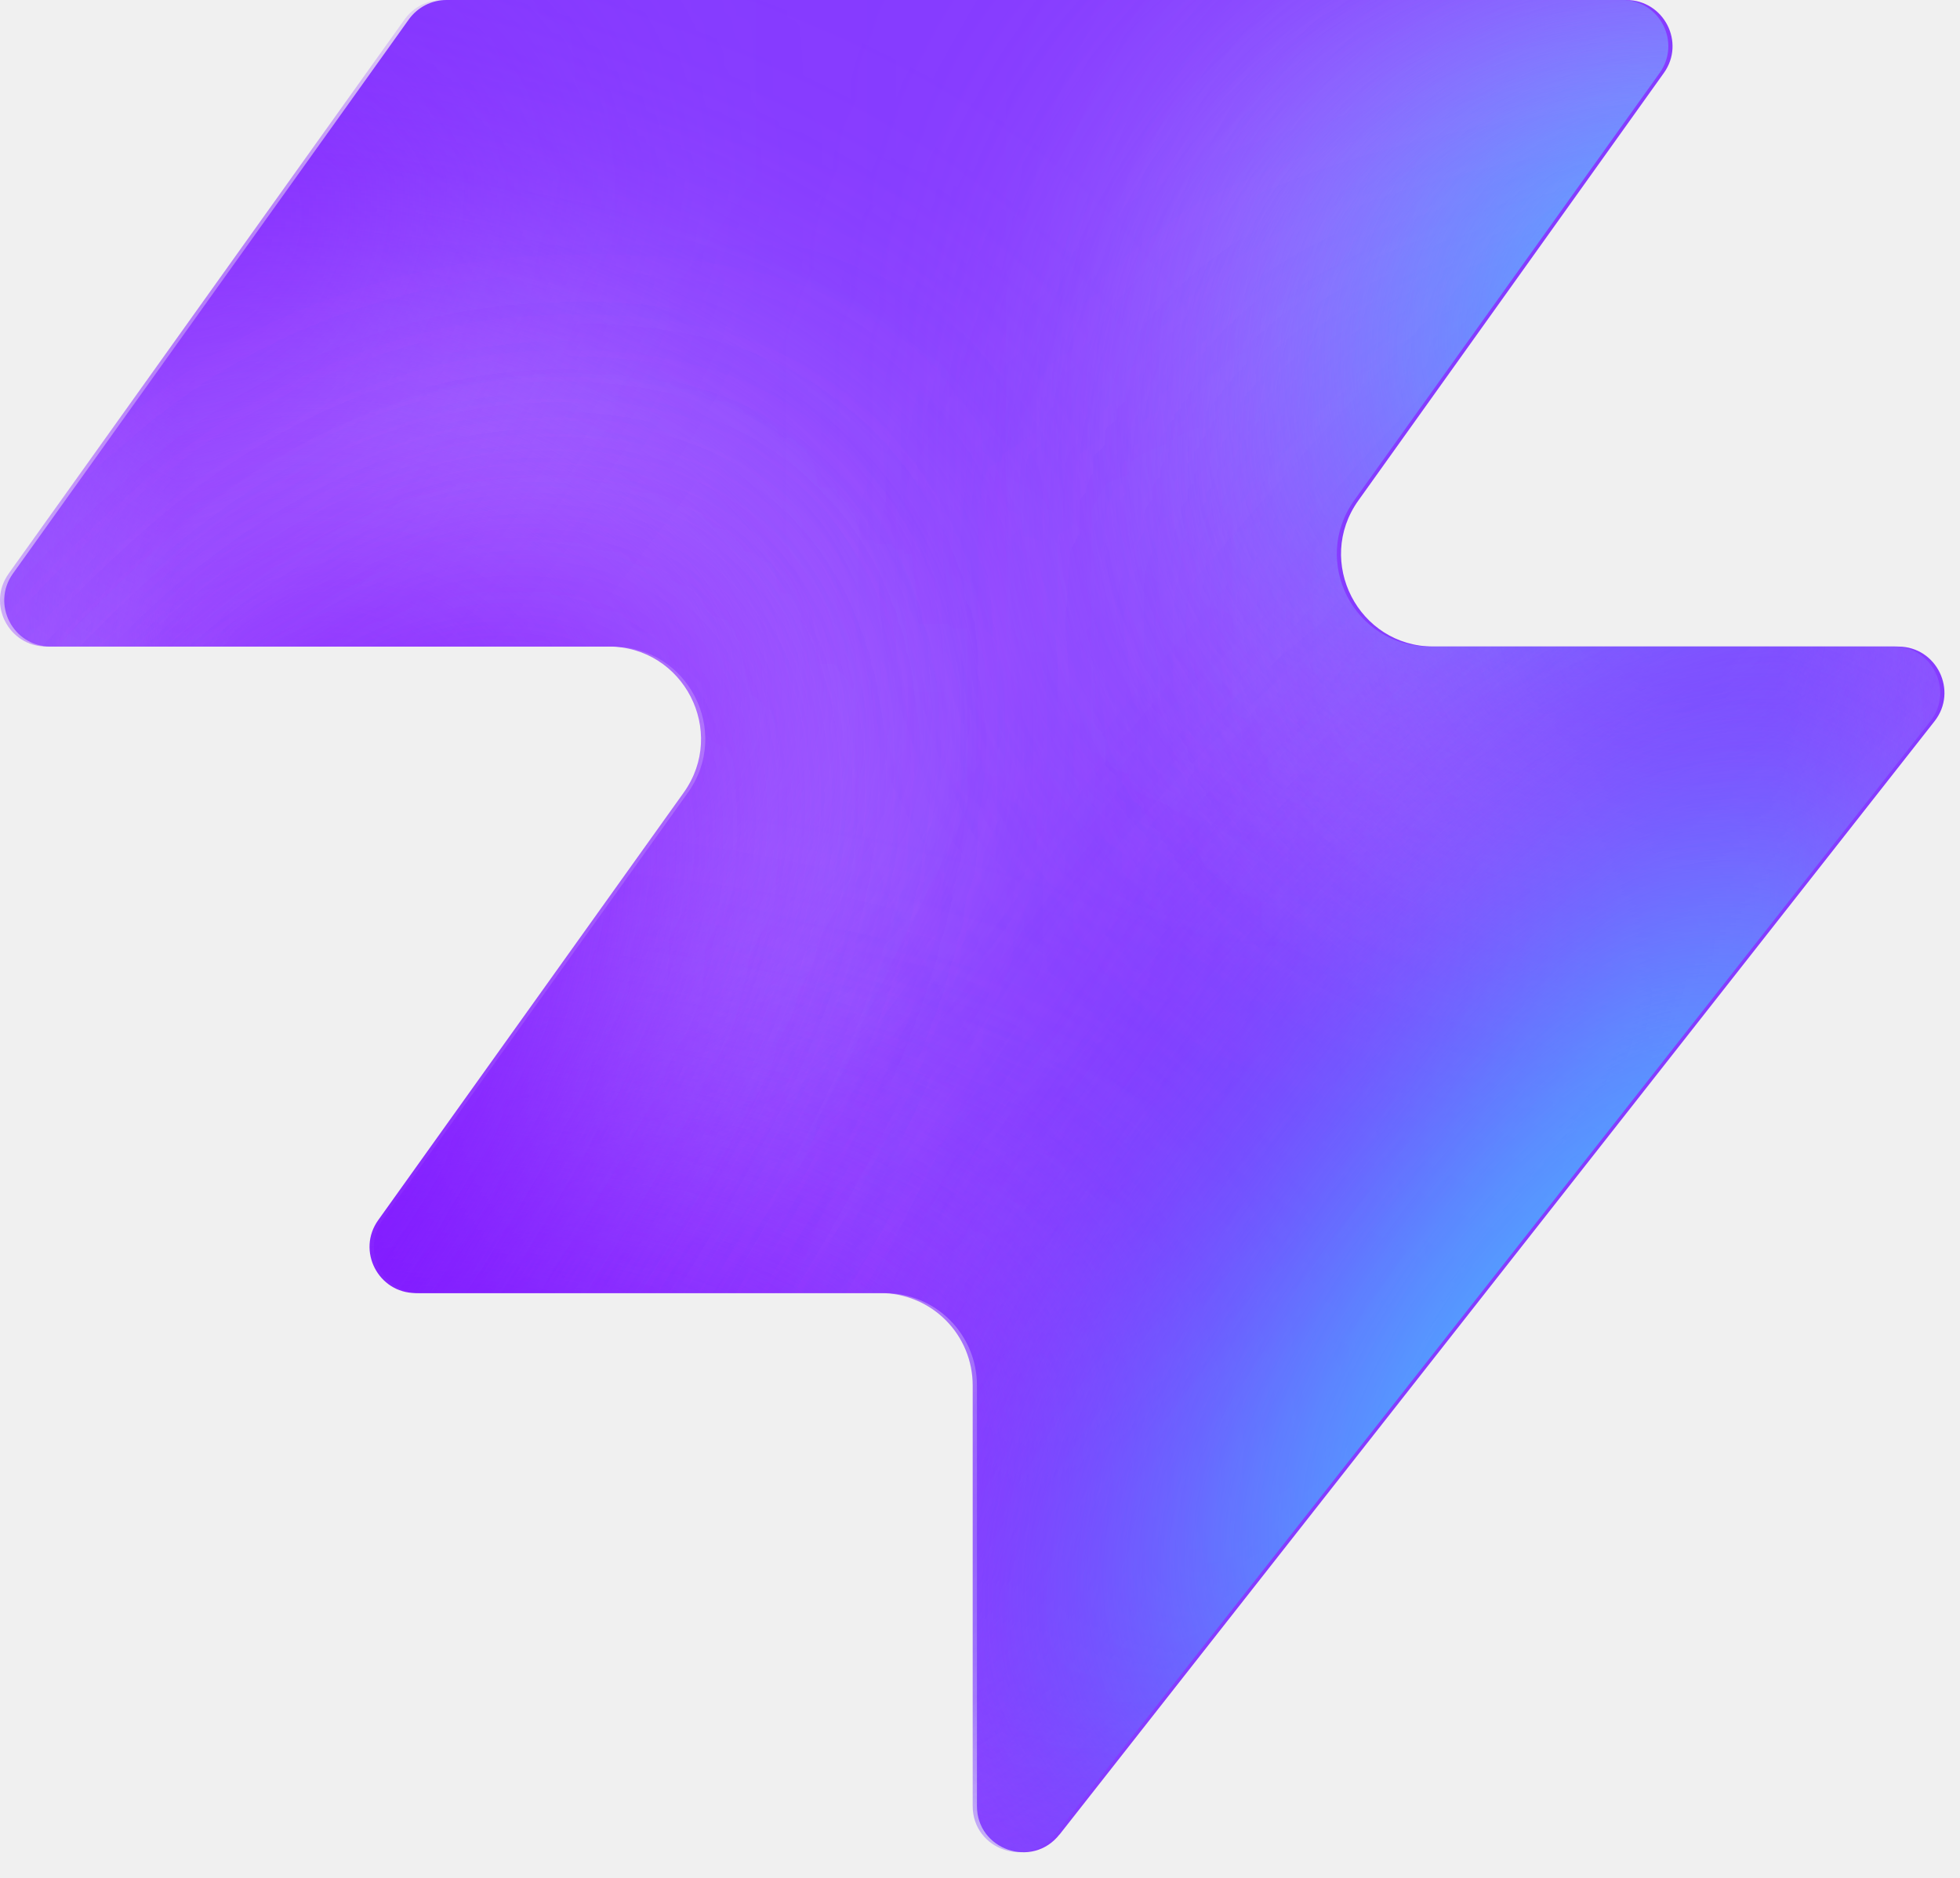
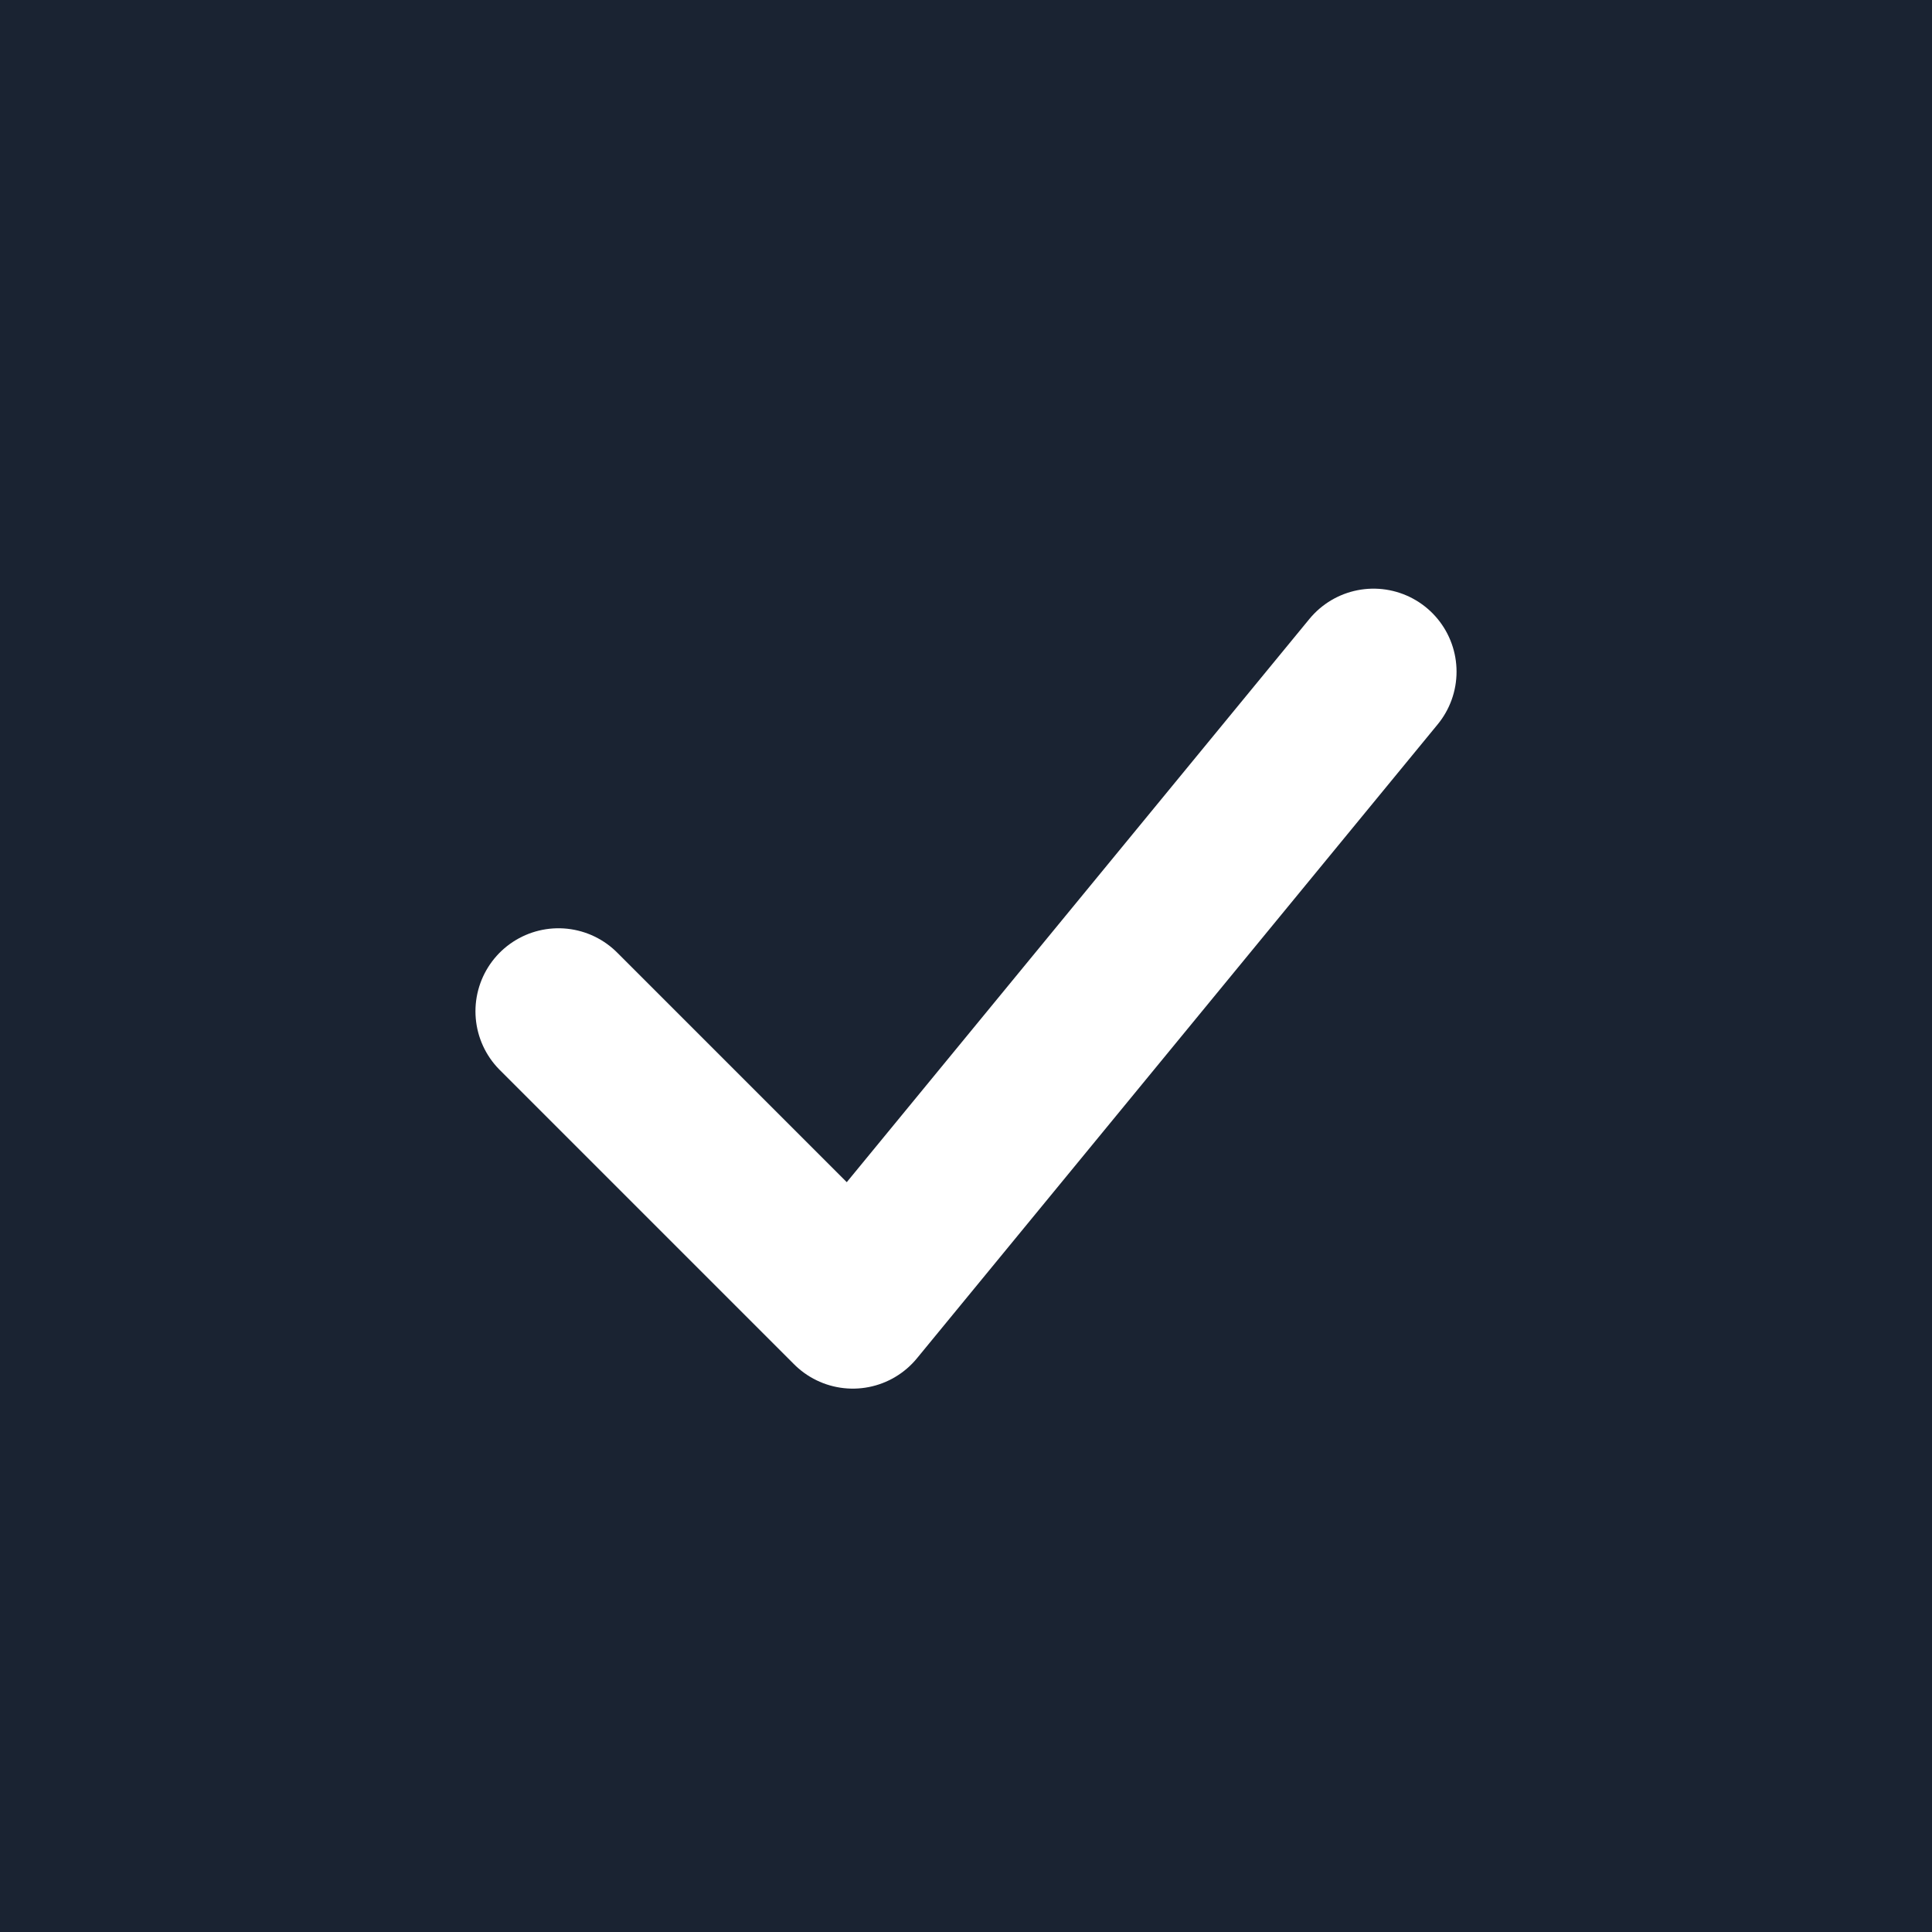
- <svg xmlns="http://www.w3.org/2000/svg" width="48" height="46" fill="none" viewBox="0 0 48 46">
-   <path fill="#863bff" d="M25.946 44.938c-.664.845-2.021.375-2.021-.698V33.937a2.26 2.26 0 0 0-2.262-2.262H10.287c-.92 0-1.456-1.04-.92-1.788l7.48-10.471c1.07-1.497 0-3.578-1.842-3.578H1.237c-.92 0-1.456-1.04-.92-1.788L10.013.474c.214-.297.556-.474.92-.474h28.894c.92 0 1.456 1.04.92 1.788l-7.48 10.471c-1.07 1.498 0 3.579 1.842 3.579h11.377c.943 0 1.473 1.088.89 1.83L25.947 44.94z" style="fill:#863bff;fill:color(display-p3 .525 .23 1);fill-opacity:1" />
-   <mask id="a" width="48" height="46" x="0" y="0" maskUnits="userSpaceOnUse" style="mask-type:alpha">
-     <path fill="#000" d="M25.842 44.938c-.664.844-2.021.375-2.021-.698V33.937a2.26 2.26 0 0 0-2.262-2.262H10.183c-.92 0-1.456-1.04-.92-1.788l7.48-10.471c1.07-1.498 0-3.579-1.842-3.579H1.133c-.92 0-1.456-1.04-.92-1.787L9.91.473c.214-.297.556-.474.92-.474h28.894c.92 0 1.456 1.04.92 1.788l-7.48 10.471c-1.07 1.498 0 3.578 1.842 3.578h11.377c.943 0 1.473 1.088.89 1.832L25.843 44.94z" style="fill:#000;fill-opacity:1" />
-   </mask>
-   <g mask="url(#a)">
-     <g filter="url(#b)">
-       <ellipse cx="5.508" cy="14.704" fill="#ede6ff" rx="5.508" ry="14.704" style="fill:#ede6ff;fill:color(display-p3 .927 .903 1);fill-opacity:1" transform="matrix(.00324 1 1 -.00324 -4.47 31.516)" />
-     </g>
-     <g filter="url(#c)">
-       <ellipse cx="10.399" cy="29.851" fill="#ede6ff" rx="10.399" ry="29.851" style="fill:#ede6ff;fill:color(display-p3 .927 .903 1);fill-opacity:1" transform="matrix(.00324 1 1 -.00324 -39.328 7.883)" />
-     </g>
-     <g filter="url(#d)">
-       <ellipse cx="5.508" cy="30.487" fill="#7e14ff" rx="5.508" ry="30.487" style="fill:#7e14ff;fill:color(display-p3 .492 .077 1);fill-opacity:1" transform="rotate(89.814 -25.913 -14.639)scale(1 -1)" />
-     </g>
-     <g filter="url(#e)">
-       <ellipse cx="5.508" cy="30.599" fill="#7e14ff" rx="5.508" ry="30.599" style="fill:#7e14ff;fill:color(display-p3 .492 .077 1);fill-opacity:1" transform="rotate(89.814 -32.644 -3.334)scale(1 -1)" />
-     </g>
-     <g filter="url(#f)">
-       <ellipse cx="5.508" cy="30.599" fill="#7e14ff" rx="5.508" ry="30.599" style="fill:#7e14ff;fill:color(display-p3 .492 .077 1);fill-opacity:1" transform="matrix(.00324 1 1 -.00324 -34.34 30.47)" />
-     </g>
-     <g filter="url(#g)">
-       <ellipse cx="14.072" cy="22.078" fill="#ede6ff" rx="14.072" ry="22.078" style="fill:#ede6ff;fill:color(display-p3 .927 .903 1);fill-opacity:1" transform="rotate(93.35 24.506 48.493)scale(-1 1)" />
-     </g>
-     <g filter="url(#h)">
-       <ellipse cx="3.47" cy="21.501" fill="#7e14ff" rx="3.47" ry="21.501" style="fill:#7e14ff;fill:color(display-p3 .492 .077 1);fill-opacity:1" transform="rotate(89.009 28.708 47.59)scale(-1 1)" />
-     </g>
-     <g filter="url(#i)">
-       <ellipse cx="3.47" cy="21.501" fill="#7e14ff" rx="3.47" ry="21.501" style="fill:#7e14ff;fill:color(display-p3 .492 .077 1);fill-opacity:1" transform="rotate(89.009 28.708 47.59)scale(-1 1)" />
-     </g>
-     <g filter="url(#j)">
-       <ellipse cx=".387" cy="8.972" fill="#7e14ff" rx="4.407" ry="29.108" style="fill:#7e14ff;fill:color(display-p3 .492 .077 1);fill-opacity:1" transform="rotate(39.51 .387 8.972)" />
-     </g>
-     <g filter="url(#k)">
-       <ellipse cx="47.523" cy="-6.092" fill="#7e14ff" rx="4.407" ry="29.108" style="fill:#7e14ff;fill:color(display-p3 .492 .077 1);fill-opacity:1" transform="rotate(37.892 47.523 -6.092)" />
-     </g>
-     <g filter="url(#l)">
-       <ellipse cx="41.412" cy="6.333" fill="#47bfff" rx="5.971" ry="9.665" style="fill:#47bfff;fill:color(display-p3 .28 .748 1);fill-opacity:1" transform="rotate(37.892 41.412 6.333)" />
-     </g>
-     <g filter="url(#m)">
-       <ellipse cx="-1.879" cy="38.332" fill="#7e14ff" rx="4.407" ry="29.108" style="fill:#7e14ff;fill:color(display-p3 .492 .077 1);fill-opacity:1" transform="rotate(37.892 -1.88 38.332)" />
-     </g>
-     <g filter="url(#n)">
-       <ellipse cx="-1.879" cy="38.332" fill="#7e14ff" rx="4.407" ry="29.108" style="fill:#7e14ff;fill:color(display-p3 .492 .077 1);fill-opacity:1" transform="rotate(37.892 -1.88 38.332)" />
-     </g>
-     <g filter="url(#o)">
-       <ellipse cx="35.651" cy="29.907" fill="#7e14ff" rx="4.407" ry="29.108" style="fill:#7e14ff;fill:color(display-p3 .492 .077 1);fill-opacity:1" transform="rotate(37.892 35.651 29.907)" />
-     </g>
-     <g filter="url(#p)">
-       <ellipse cx="38.418" cy="32.4" fill="#47bfff" rx="5.971" ry="15.297" style="fill:#47bfff;fill:color(display-p3 .28 .748 1);fill-opacity:1" transform="rotate(37.892 38.418 32.4)" />
-     </g>
-   </g>
-   <defs>
-     <filter id="b" width="60.045" height="41.654" x="-19.77" y="16.149" color-interpolation-filters="sRGB" filterUnits="userSpaceOnUse">
-       <feFlood flood-opacity="0" result="BackgroundImageFix" />
-       <feBlend in="SourceGraphic" in2="BackgroundImageFix" result="shape" />
-       <feGaussianBlur result="effect1_foregroundBlur_2002_17158" stdDeviation="7.659" />
-     </filter>
-     <filter id="c" width="90.34" height="51.437" x="-54.613" y="-7.533" color-interpolation-filters="sRGB" filterUnits="userSpaceOnUse">
-       <feFlood flood-opacity="0" result="BackgroundImageFix" />
-       <feBlend in="SourceGraphic" in2="BackgroundImageFix" result="shape" />
-       <feGaussianBlur result="effect1_foregroundBlur_2002_17158" stdDeviation="7.659" />
-     </filter>
-     <filter id="d" width="79.355" height="29.4" x="-49.64" y="2.03" color-interpolation-filters="sRGB" filterUnits="userSpaceOnUse">
-       <feFlood flood-opacity="0" result="BackgroundImageFix" />
-       <feBlend in="SourceGraphic" in2="BackgroundImageFix" result="shape" />
-       <feGaussianBlur result="effect1_foregroundBlur_2002_17158" stdDeviation="4.596" />
-     </filter>
-     <filter id="e" width="79.579" height="29.4" x="-45.045" y="20.029" color-interpolation-filters="sRGB" filterUnits="userSpaceOnUse">
-       <feFlood flood-opacity="0" result="BackgroundImageFix" />
-       <feBlend in="SourceGraphic" in2="BackgroundImageFix" result="shape" />
-       <feGaussianBlur result="effect1_foregroundBlur_2002_17158" stdDeviation="4.596" />
-     </filter>
-     <filter id="f" width="79.579" height="29.4" x="-43.513" y="21.178" color-interpolation-filters="sRGB" filterUnits="userSpaceOnUse">
-       <feFlood flood-opacity="0" result="BackgroundImageFix" />
-       <feBlend in="SourceGraphic" in2="BackgroundImageFix" result="shape" />
-       <feGaussianBlur result="effect1_foregroundBlur_2002_17158" stdDeviation="4.596" />
-     </filter>
-     <filter id="g" width="74.749" height="58.852" x="15.756" y="-17.901" color-interpolation-filters="sRGB" filterUnits="userSpaceOnUse">
-       <feFlood flood-opacity="0" result="BackgroundImageFix" />
-       <feBlend in="SourceGraphic" in2="BackgroundImageFix" result="shape" />
-       <feGaussianBlur result="effect1_foregroundBlur_2002_17158" stdDeviation="7.659" />
-     </filter>
-     <filter id="h" width="61.377" height="25.362" x="23.548" y="2.284" color-interpolation-filters="sRGB" filterUnits="userSpaceOnUse">
-       <feFlood flood-opacity="0" result="BackgroundImageFix" />
-       <feBlend in="SourceGraphic" in2="BackgroundImageFix" result="shape" />
-       <feGaussianBlur result="effect1_foregroundBlur_2002_17158" stdDeviation="4.596" />
-     </filter>
-     <filter id="i" width="61.377" height="25.362" x="23.548" y="2.284" color-interpolation-filters="sRGB" filterUnits="userSpaceOnUse">
-       <feFlood flood-opacity="0" result="BackgroundImageFix" />
-       <feBlend in="SourceGraphic" in2="BackgroundImageFix" result="shape" />
-       <feGaussianBlur result="effect1_foregroundBlur_2002_17158" stdDeviation="4.596" />
-     </filter>
-     <filter id="j" width="56.045" height="63.649" x="-27.636" y="-22.853" color-interpolation-filters="sRGB" filterUnits="userSpaceOnUse">
-       <feFlood flood-opacity="0" result="BackgroundImageFix" />
-       <feBlend in="SourceGraphic" in2="BackgroundImageFix" result="shape" />
-       <feGaussianBlur result="effect1_foregroundBlur_2002_17158" stdDeviation="4.596" />
-     </filter>
-     <filter id="k" width="54.814" height="64.646" x="20.116" y="-38.415" color-interpolation-filters="sRGB" filterUnits="userSpaceOnUse">
-       <feFlood flood-opacity="0" result="BackgroundImageFix" />
-       <feBlend in="SourceGraphic" in2="BackgroundImageFix" result="shape" />
-       <feGaussianBlur result="effect1_foregroundBlur_2002_17158" stdDeviation="4.596" />
-     </filter>
-     <filter id="l" width="33.541" height="35.313" x="24.641" y="-11.323" color-interpolation-filters="sRGB" filterUnits="userSpaceOnUse">
-       <feFlood flood-opacity="0" result="BackgroundImageFix" />
-       <feBlend in="SourceGraphic" in2="BackgroundImageFix" result="shape" />
-       <feGaussianBlur result="effect1_foregroundBlur_2002_17158" stdDeviation="4.596" />
-     </filter>
-     <filter id="m" width="54.814" height="64.646" x="-29.286" y="6.009" color-interpolation-filters="sRGB" filterUnits="userSpaceOnUse">
-       <feFlood flood-opacity="0" result="BackgroundImageFix" />
-       <feBlend in="SourceGraphic" in2="BackgroundImageFix" result="shape" />
-       <feGaussianBlur result="effect1_foregroundBlur_2002_17158" stdDeviation="4.596" />
-     </filter>
-     <filter id="n" width="54.814" height="64.646" x="-29.286" y="6.009" color-interpolation-filters="sRGB" filterUnits="userSpaceOnUse">
-       <feFlood flood-opacity="0" result="BackgroundImageFix" />
-       <feBlend in="SourceGraphic" in2="BackgroundImageFix" result="shape" />
-       <feGaussianBlur result="effect1_foregroundBlur_2002_17158" stdDeviation="4.596" />
-     </filter>
-     <filter id="o" width="54.814" height="64.646" x="8.244" y="-2.416" color-interpolation-filters="sRGB" filterUnits="userSpaceOnUse">
-       <feFlood flood-opacity="0" result="BackgroundImageFix" />
-       <feBlend in="SourceGraphic" in2="BackgroundImageFix" result="shape" />
-       <feGaussianBlur result="effect1_foregroundBlur_2002_17158" stdDeviation="4.596" />
-     </filter>
-     <filter id="p" width="39.409" height="43.623" x="18.713" y="10.588" color-interpolation-filters="sRGB" filterUnits="userSpaceOnUse">
-       <feFlood flood-opacity="0" result="BackgroundImageFix" />
-       <feBlend in="SourceGraphic" in2="BackgroundImageFix" result="shape" />
-       <feGaussianBlur result="effect1_foregroundBlur_2002_17158" stdDeviation="4.596" />
-     </filter>
-   </defs>
+ <svg xmlns="http://www.w3.org/2000/svg" viewBox="0 0 512 512">
+   <rect width="512" height="512" fill="#1a2332" />
+   <path d="M148 268l78 78 138-168" fill="none" stroke="#ffffff" stroke-width="44" stroke-linecap="round" stroke-linejoin="round" />
</svg>
